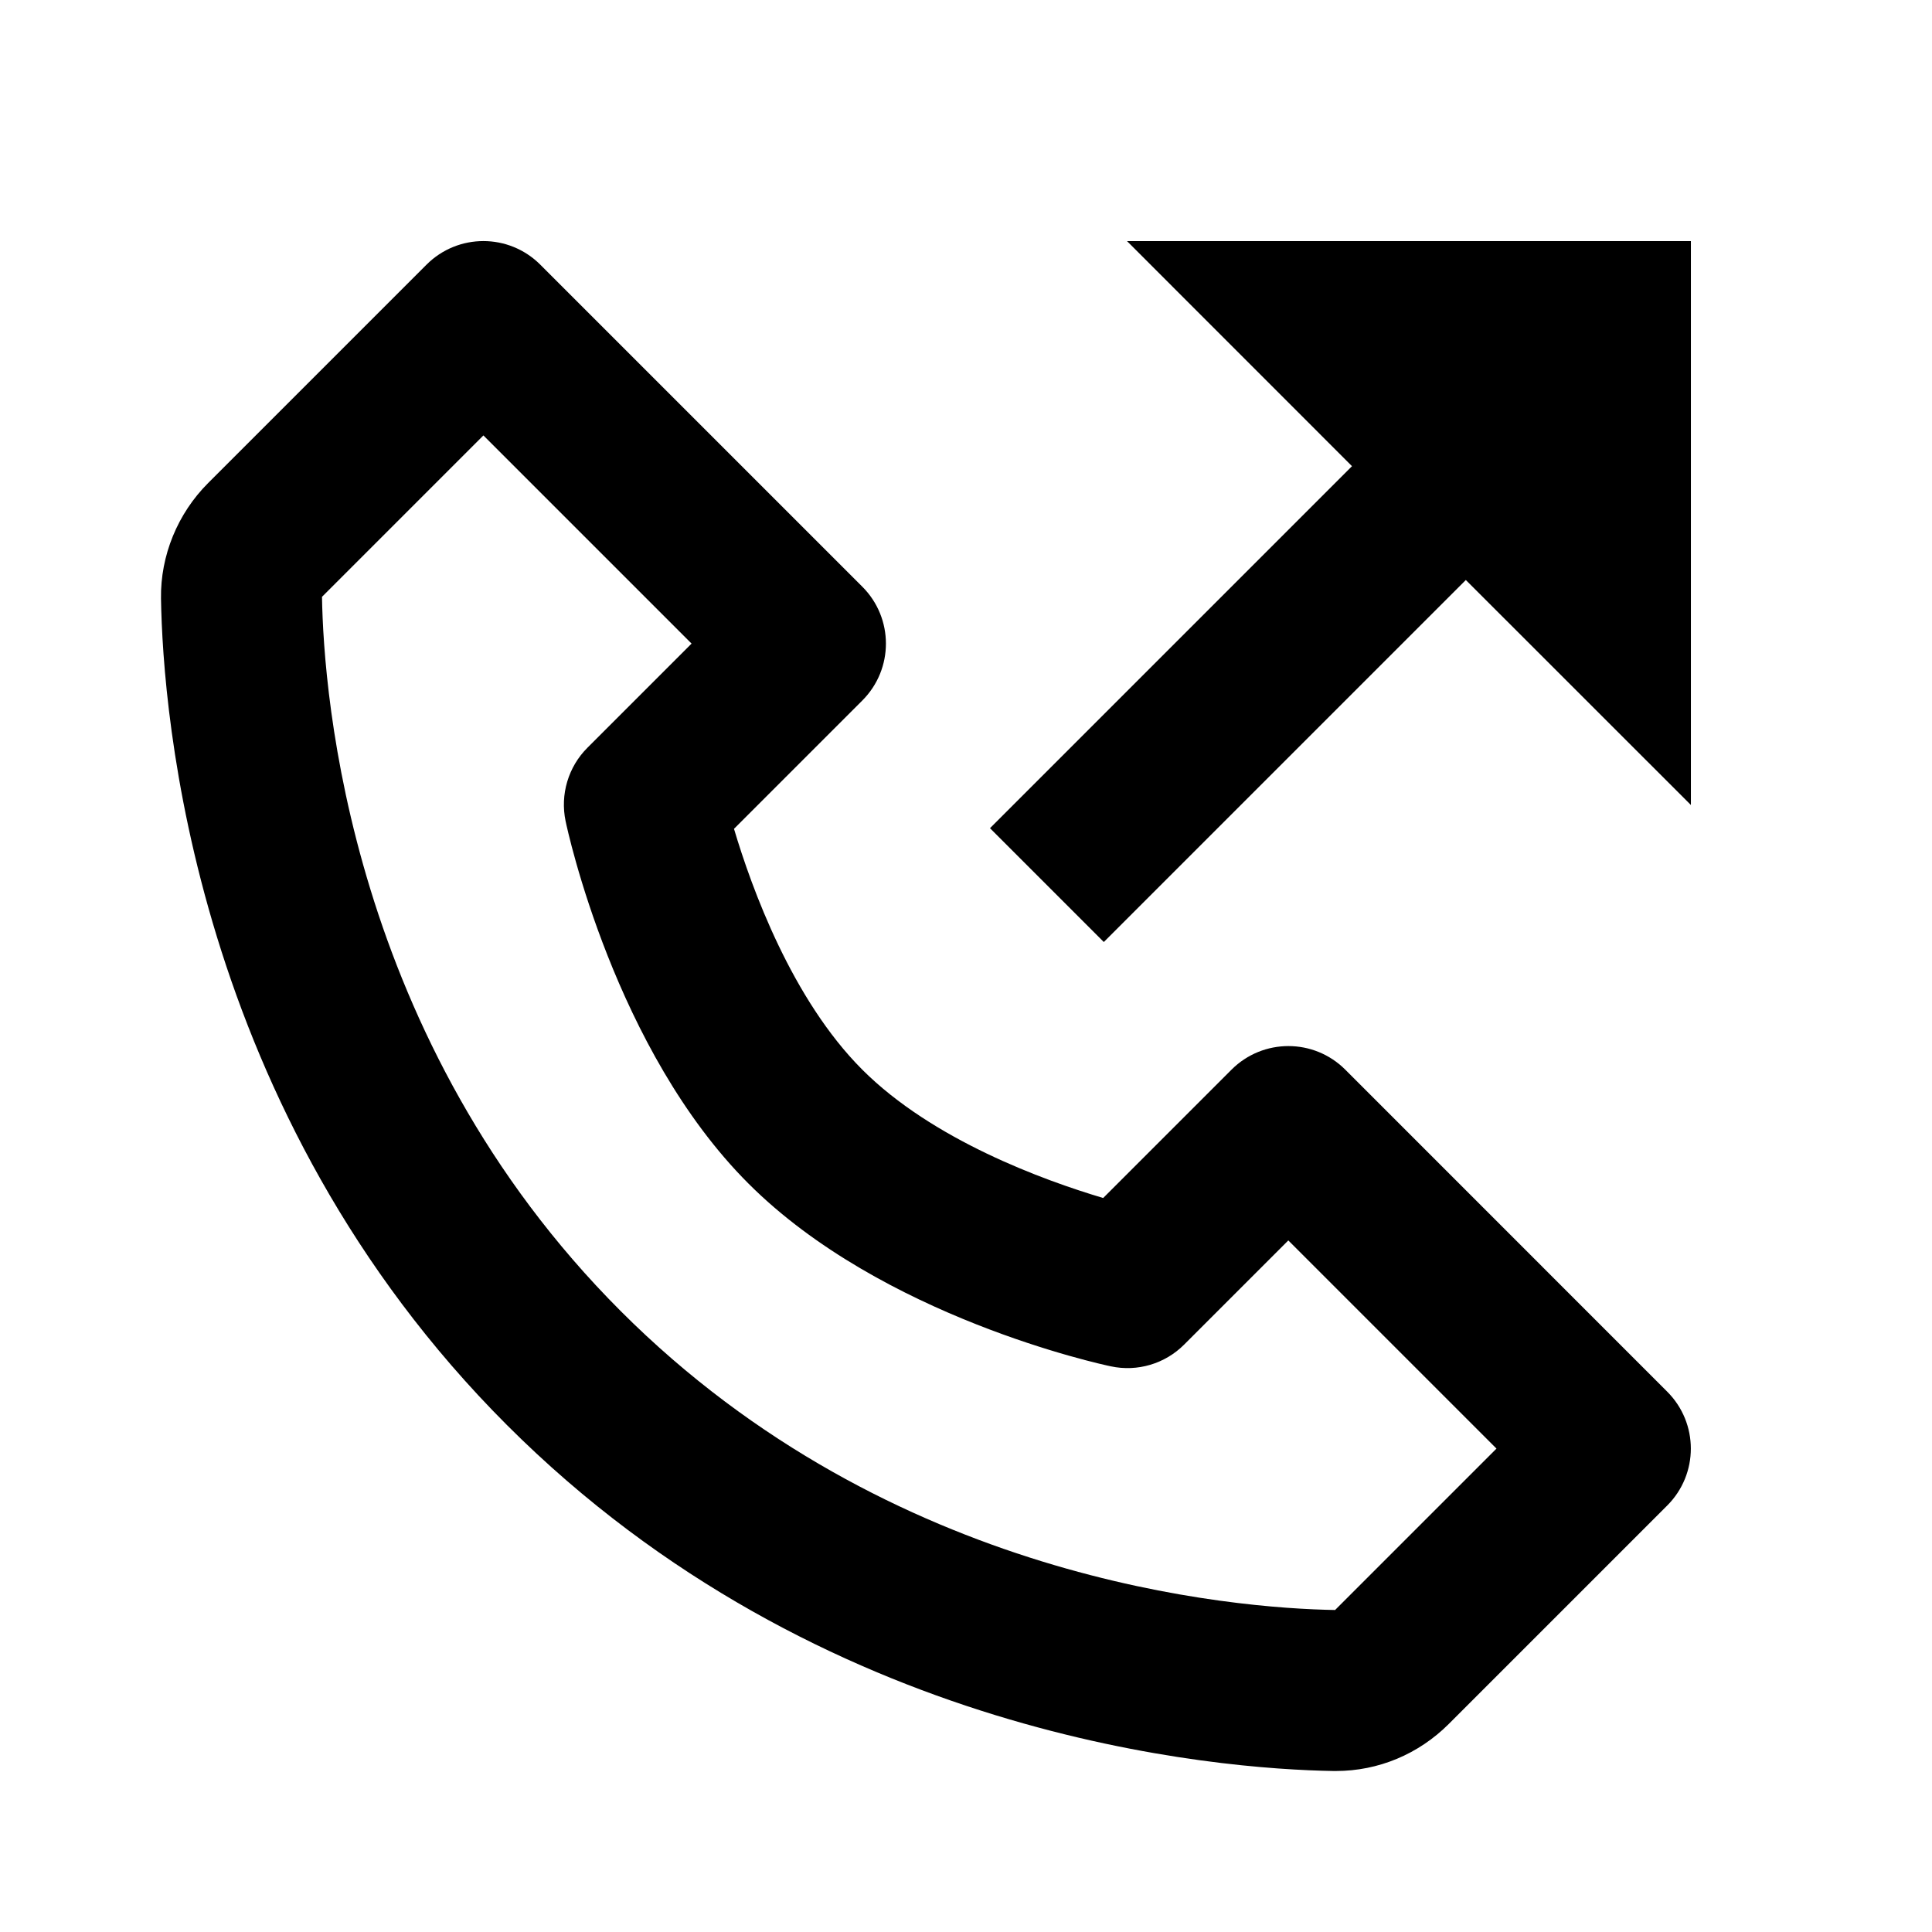
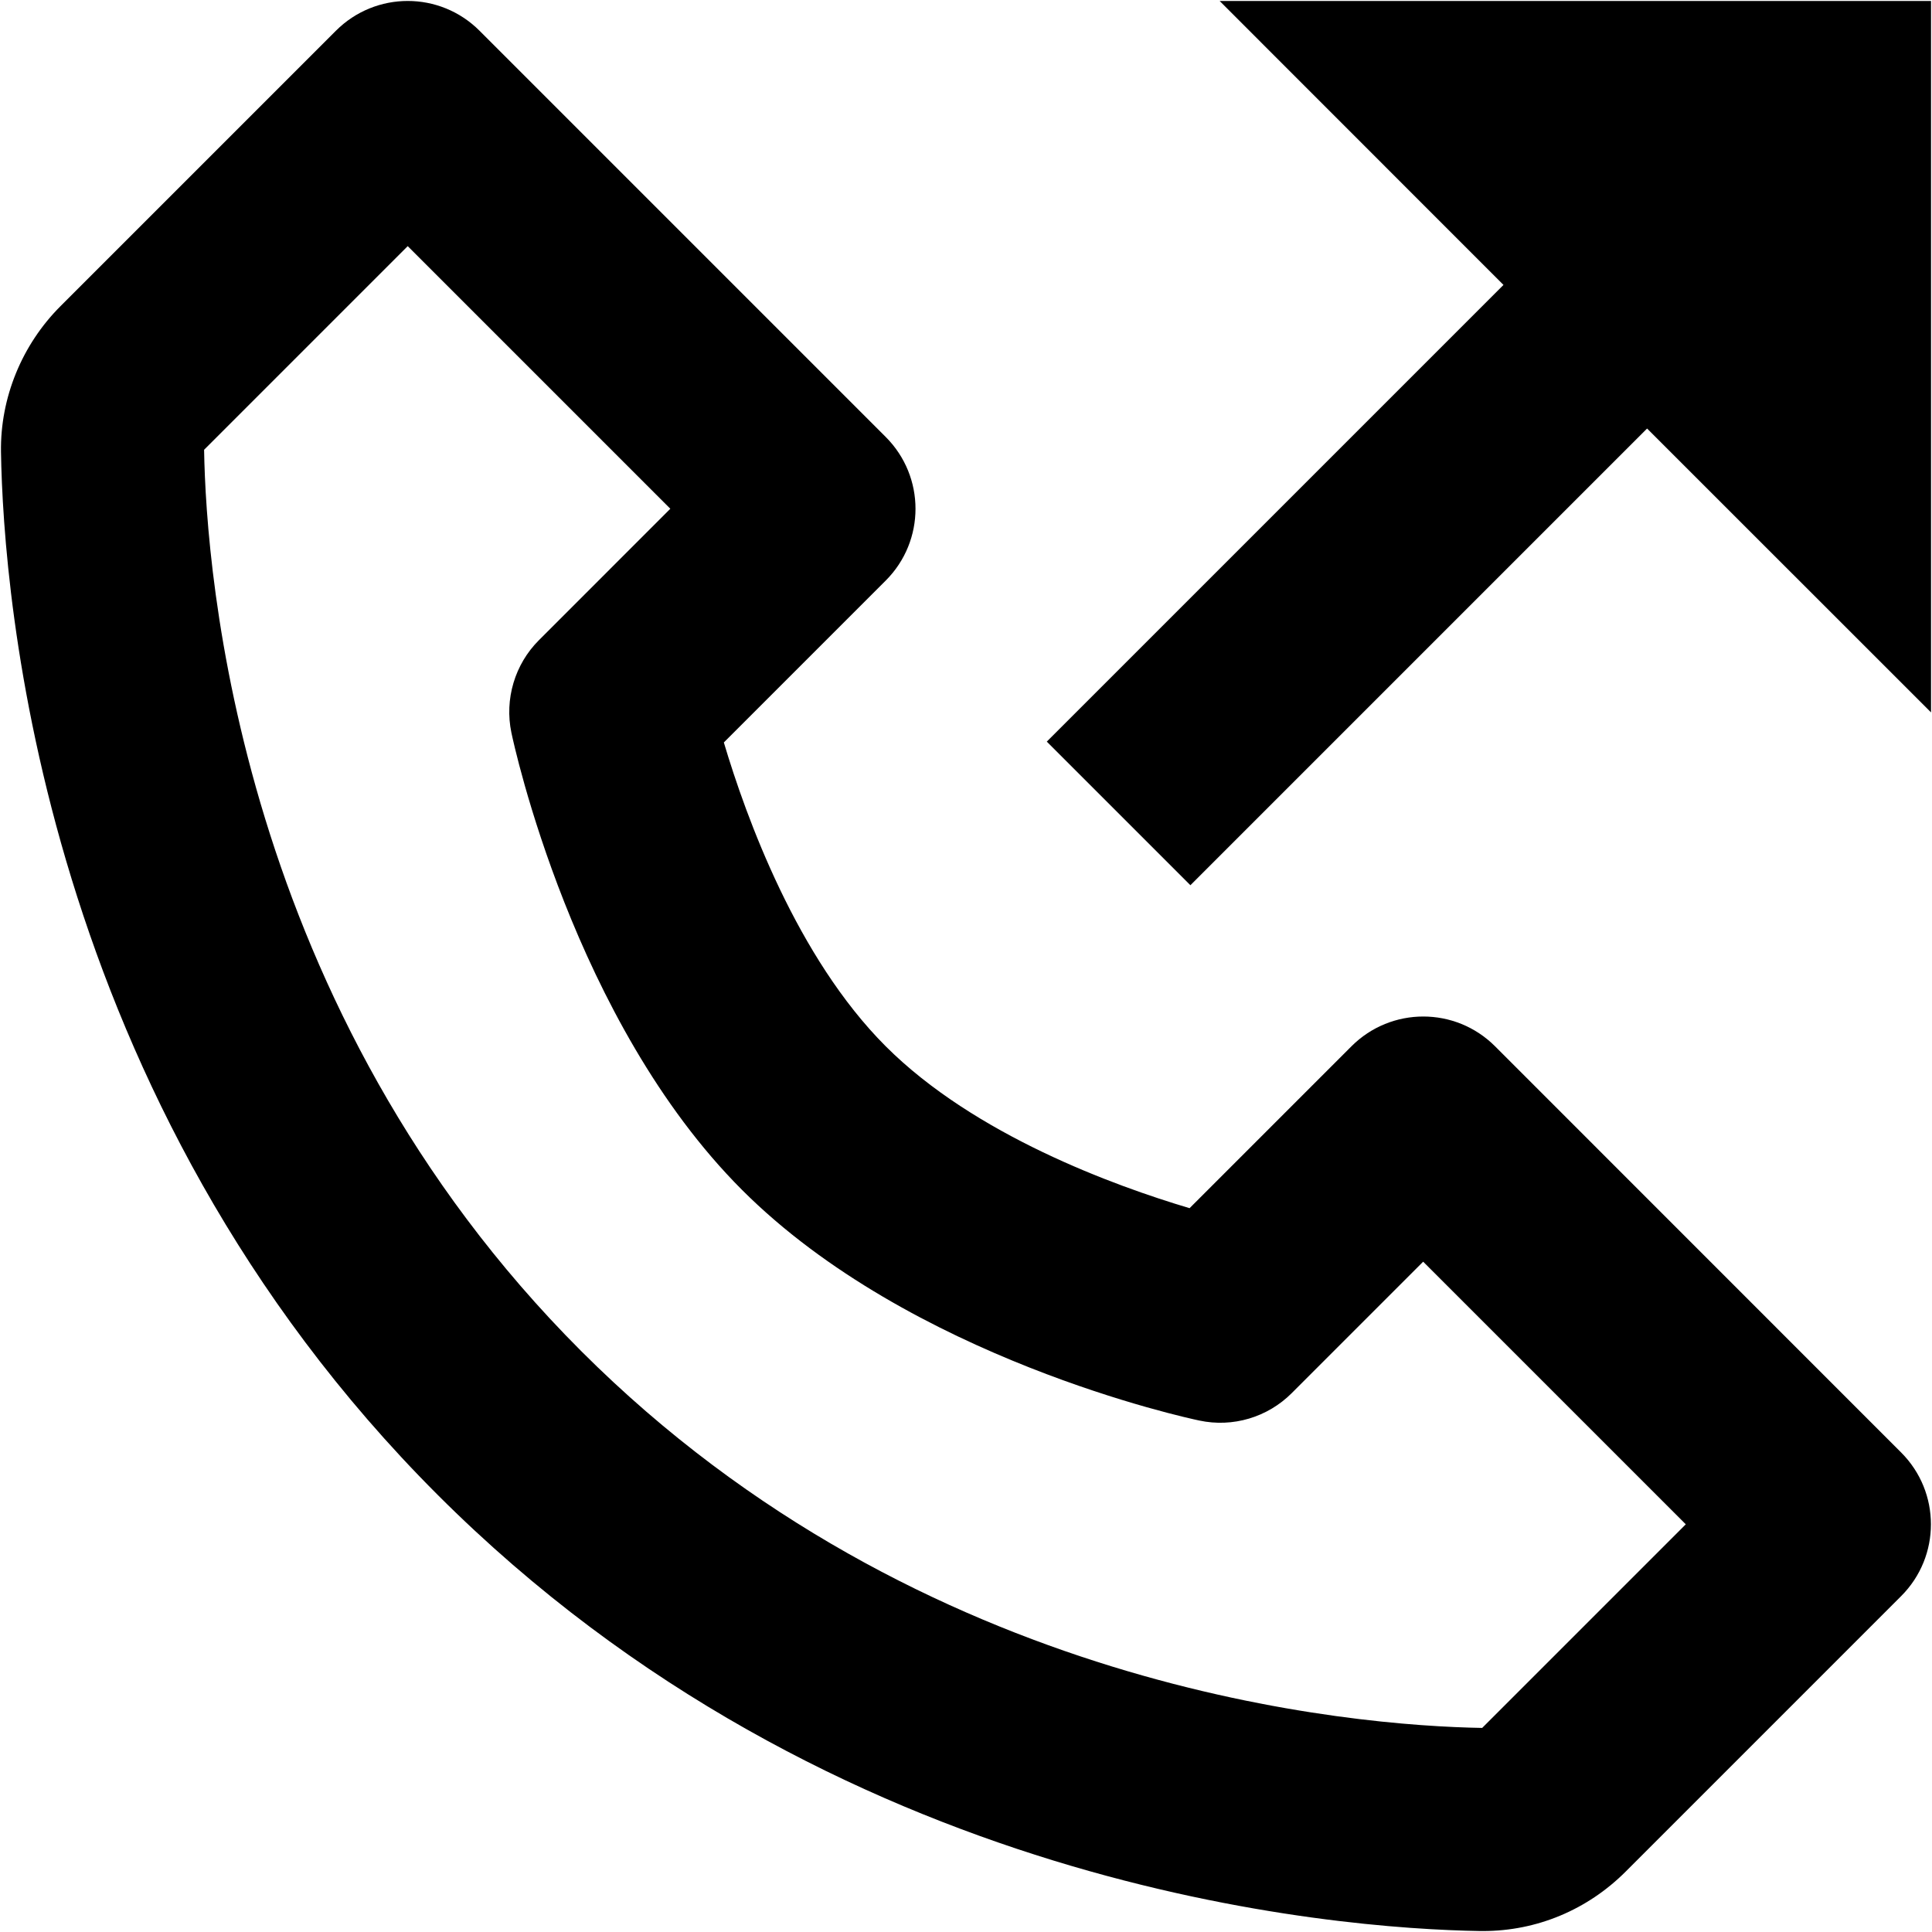
- <svg xmlns="http://www.w3.org/2000/svg" width="1000" height="1000" fill="none">
-   <path d="M696.332 553.667c-16.291-16.292-42.625-16.292-58.916 0l-66.417 66.416c-30.792-9.166-88.25-30-124.667-66.416-36.416-36.417-57.25-93.875-66.416-124.667l66.416-66.417c16.292-16.291 16.292-42.625 0-58.916L279.666 137c-16.292-16.292-42.625-16.292-58.917 0l-113 113c-15.833 15.833-24.75 37.583-24.417 59.792.959 59.333 16.667 265.416 179.084 427.833 162.416 162.417 368.5 178.083 427.833 179.042h1.167c22 0 42.791-8.667 58.541-24.417l113-113c16.292-16.292 16.292-42.625 0-58.917L696.332 553.667zm-5.291 279.666c-52-.875-229.917-14.833-369.709-154.666-140.25-140.25-153.833-318.792-154.666-369.75l83.541-83.542 107.75 107.75L304.082 387c-9.958 9.917-14.208 24.25-11.333 38 1 4.792 25.458 118.417 94.625 187.583 69.167 69.167 182.792 93.625 187.583 94.625 13.792 2.959 28.084-1.333 38-11.291l53.875-53.875 107.75 107.75-83.541 83.541z" fill="#000" />
-   <path d="M699.791 241.291L512.416 428.666l58.916 58.917 187.375-187.375 116.5 116.458V124.791H583.332l116.459 116.5z" fill="#000" />
+ <svg xmlns="http://www.w3.org/2000/svg" viewBox="0 0 1000 1000">
+   <path fill="none" d="M0 0h1000v1000H0z" />
+   <path d="M773.84 541.56c-20.55-20.55-53.77-20.55-74.33 0l-83.79 83.79c-38.85-11.56-111.33-37.85-157.27-83.79-45.94-45.94-72.22-118.43-83.79-157.27l83.79-83.79c20.55-20.55 20.55-53.77 0-74.33L248.2 15.91c-20.55-20.55-53.77-20.55-74.33 0L31.31 158.47C11.34 178.44.09 205.88.51 233.9c1.21 74.85 21.03 334.84 225.92 539.73 204.9 204.9 464.88 224.66 539.73 225.87h1.47c27.75 0 53.98-10.93 73.85-30.8l142.55-142.56c20.55-20.55 20.55-53.77 0-74.33L773.84 541.56zm-6.67 352.81c-65.6-1.1-290.05-18.71-466.41-195.12C123.83 522.32 106.69 297.08 105.64 232.8l105.39-105.4 135.93 135.93L279 331.3c-12.56 12.51-17.92 30.59-14.3 47.94 1.26 6.05 32.12 149.39 119.37 236.65 87.26 87.26 230.6 118.11 236.65 119.37 17.4 3.73 35.43-1.68 47.94-14.24l67.97-67.97 135.93 135.93-105.39 105.39z" />
+   <path d="M778.2 147.48L541.82 383.86l74.33 74.33 236.38-236.38L999.5 368.73V.51H631.29L778.2 147.48z" />
</svg>
